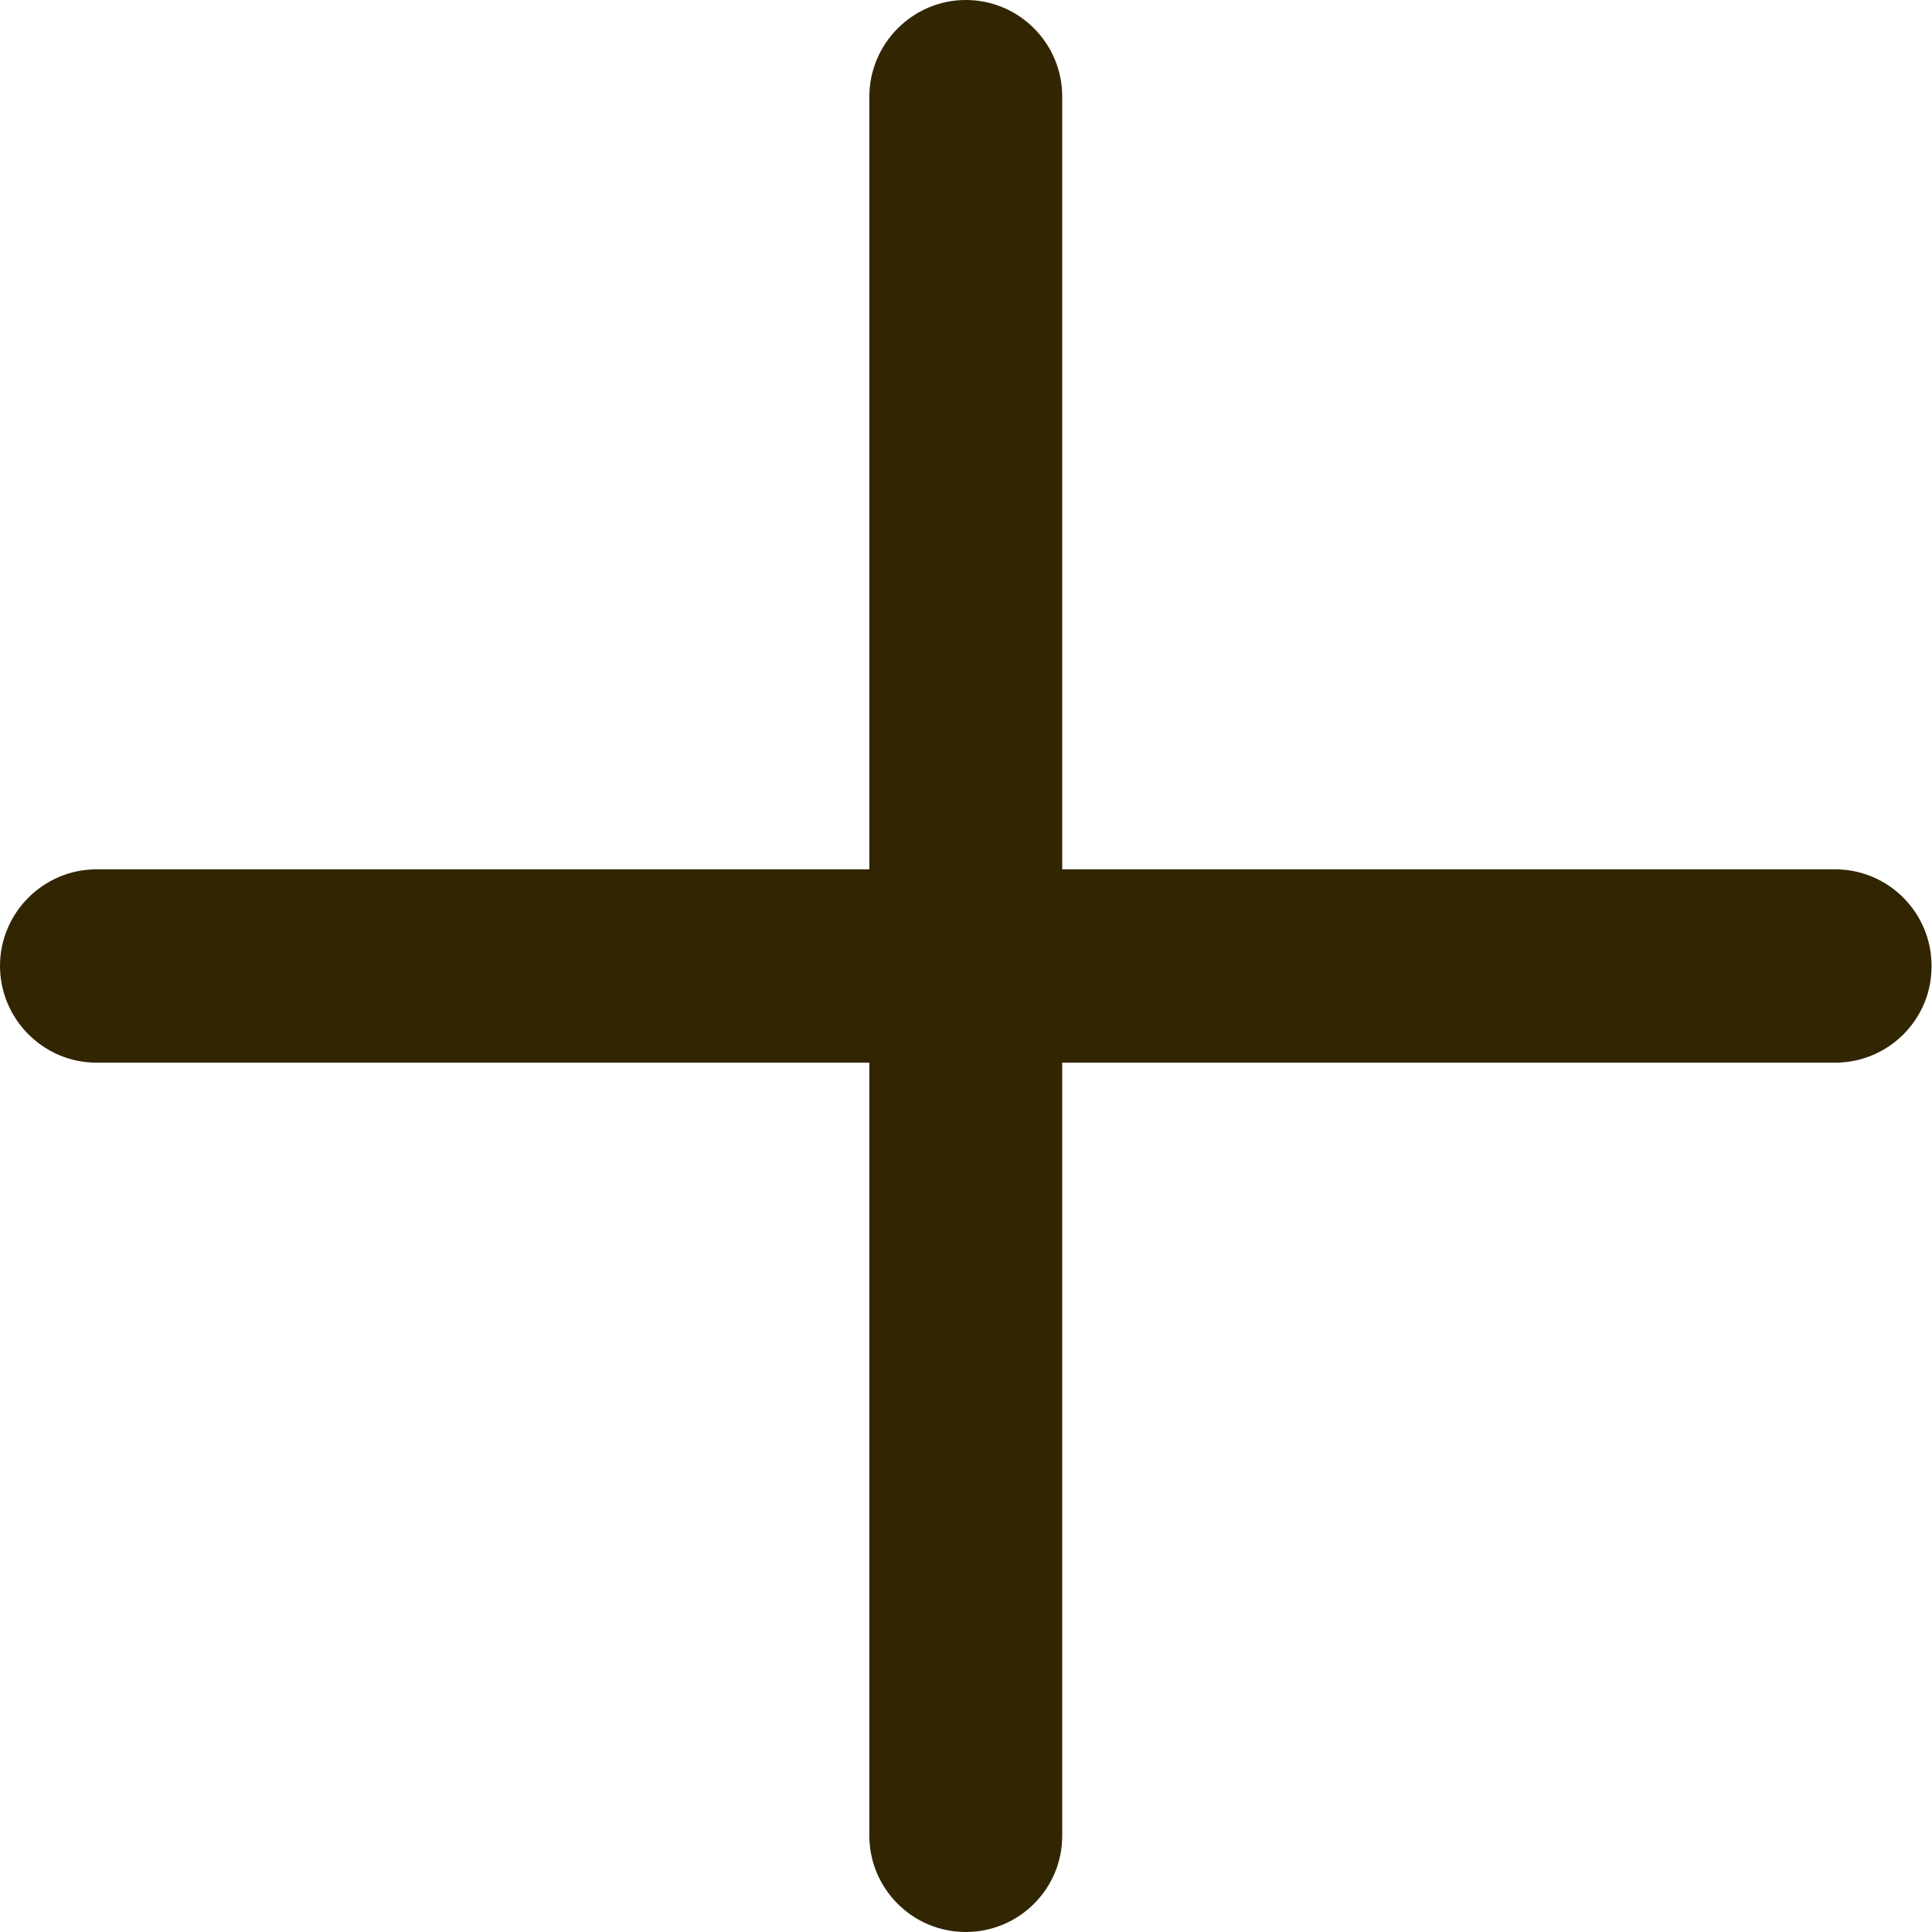
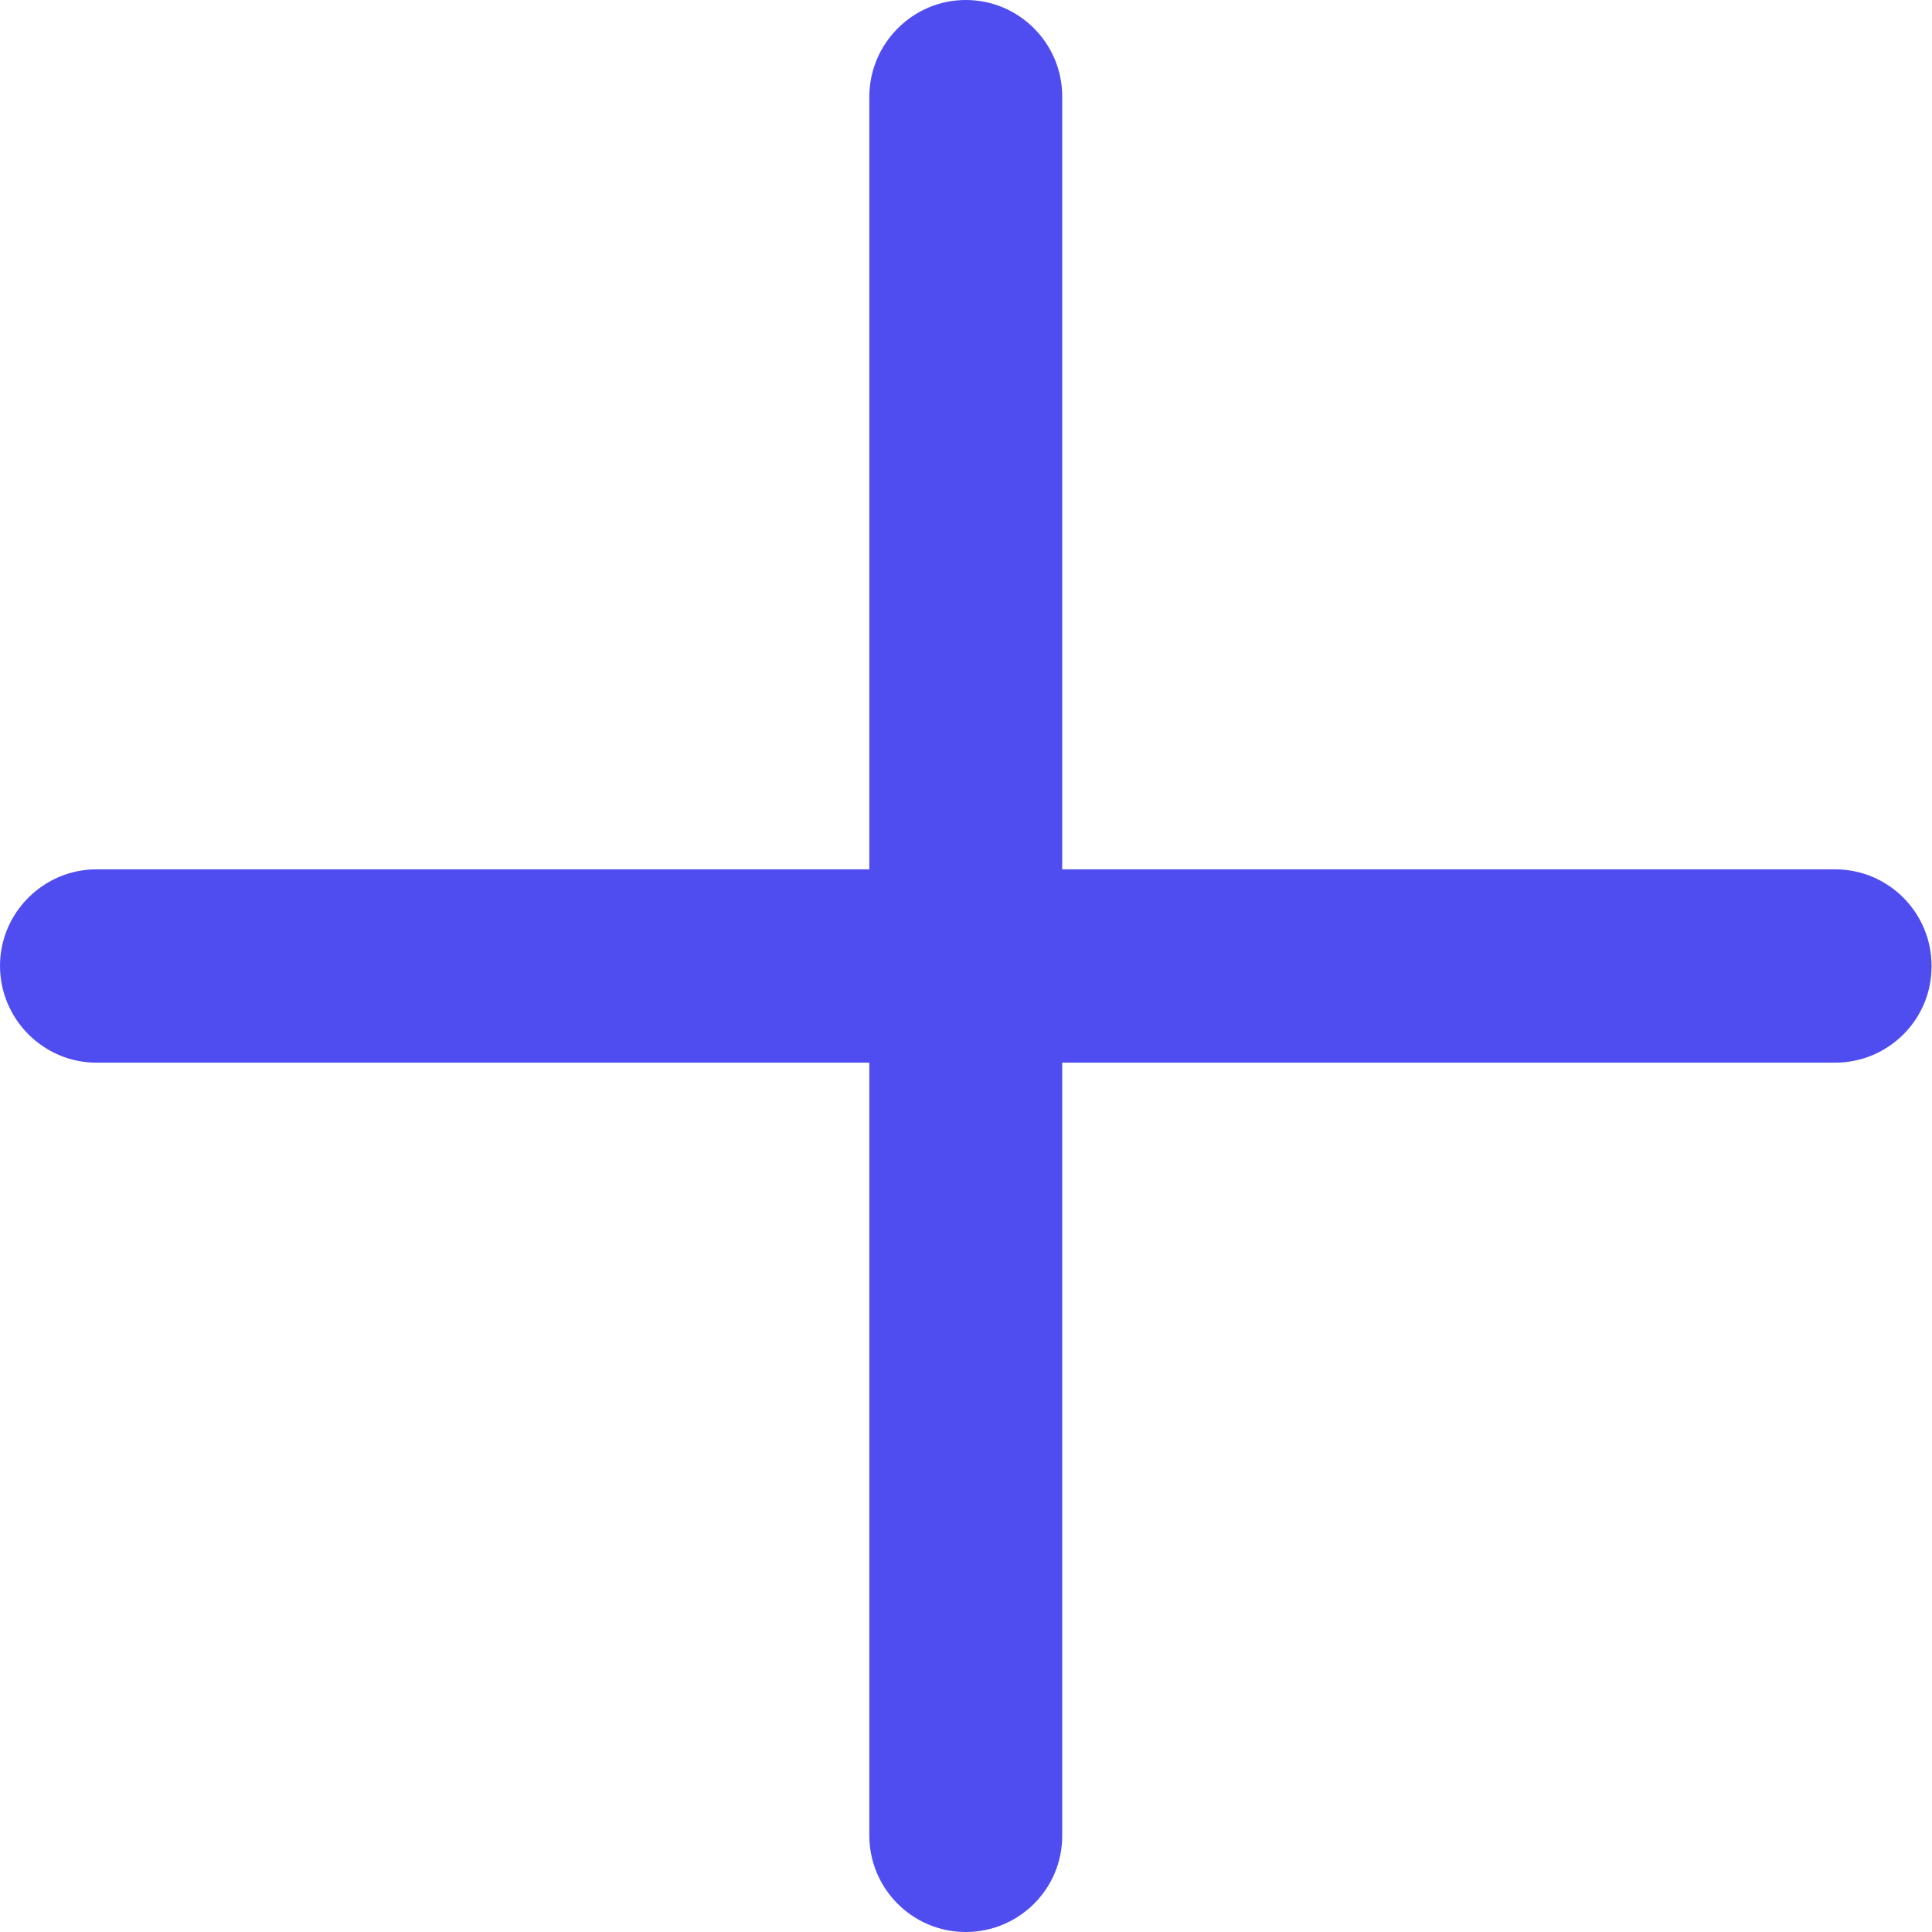
<svg xmlns="http://www.w3.org/2000/svg" version="1.1" id="Layer_1" x="0px" y="0px" viewBox="0 0 426.7 426.7" style="enable-background:new 0 0 426.7 426.7;" xml:space="preserve">
  <style type="text/css">
	.st0{fill:#607D8B;}
</style>
  <g>
-     <path class="st0" d="M405.3,234.7h-384C9.6,234.7,0,225.1,0,213.3C0,201.6,9.6,192,21.3,192h384c11.8,0,21.3,9.6,21.3,21.3   C426.7,225.1,417.1,234.7,405.3,234.7z" id="id_117" style="fill:rgb(50, 37, 2);" />
-     <path class="st0" d="M213.3,426.7c-11.8,0-21.3-9.6-21.3-21.3v-384C192,9.6,201.6,0,213.3,0c11.8,0,21.3,9.6,21.3,21.3v384   C234.7,417.1,225.1,426.7,213.3,426.7z" id="id_118" style="fill: rgb(50, 37, 2);" />
+     <path class="st0" d="M405.3,234.7h-384C9.6,234.7,0,225.1,0,213.3C0,201.6,9.6,192,21.3,192h384c11.8,0,21.3,9.6,21.3,21.3   C426.7,225.1,417.1,234.7,405.3,234.7z" id="id_117" style="fill:rgb(79, 76, 240);" />
+     <path class="st0" d="M213.3,426.7c-11.8,0-21.3-9.6-21.3-21.3v-384C192,9.6,201.6,0,213.3,0c11.8,0,21.3,9.6,21.3,21.3v384   C234.7,417.1,225.1,426.7,213.3,426.7z" id="id_118" style="fill: rgb(79, 76, 240);" />
  </g>
</svg>
